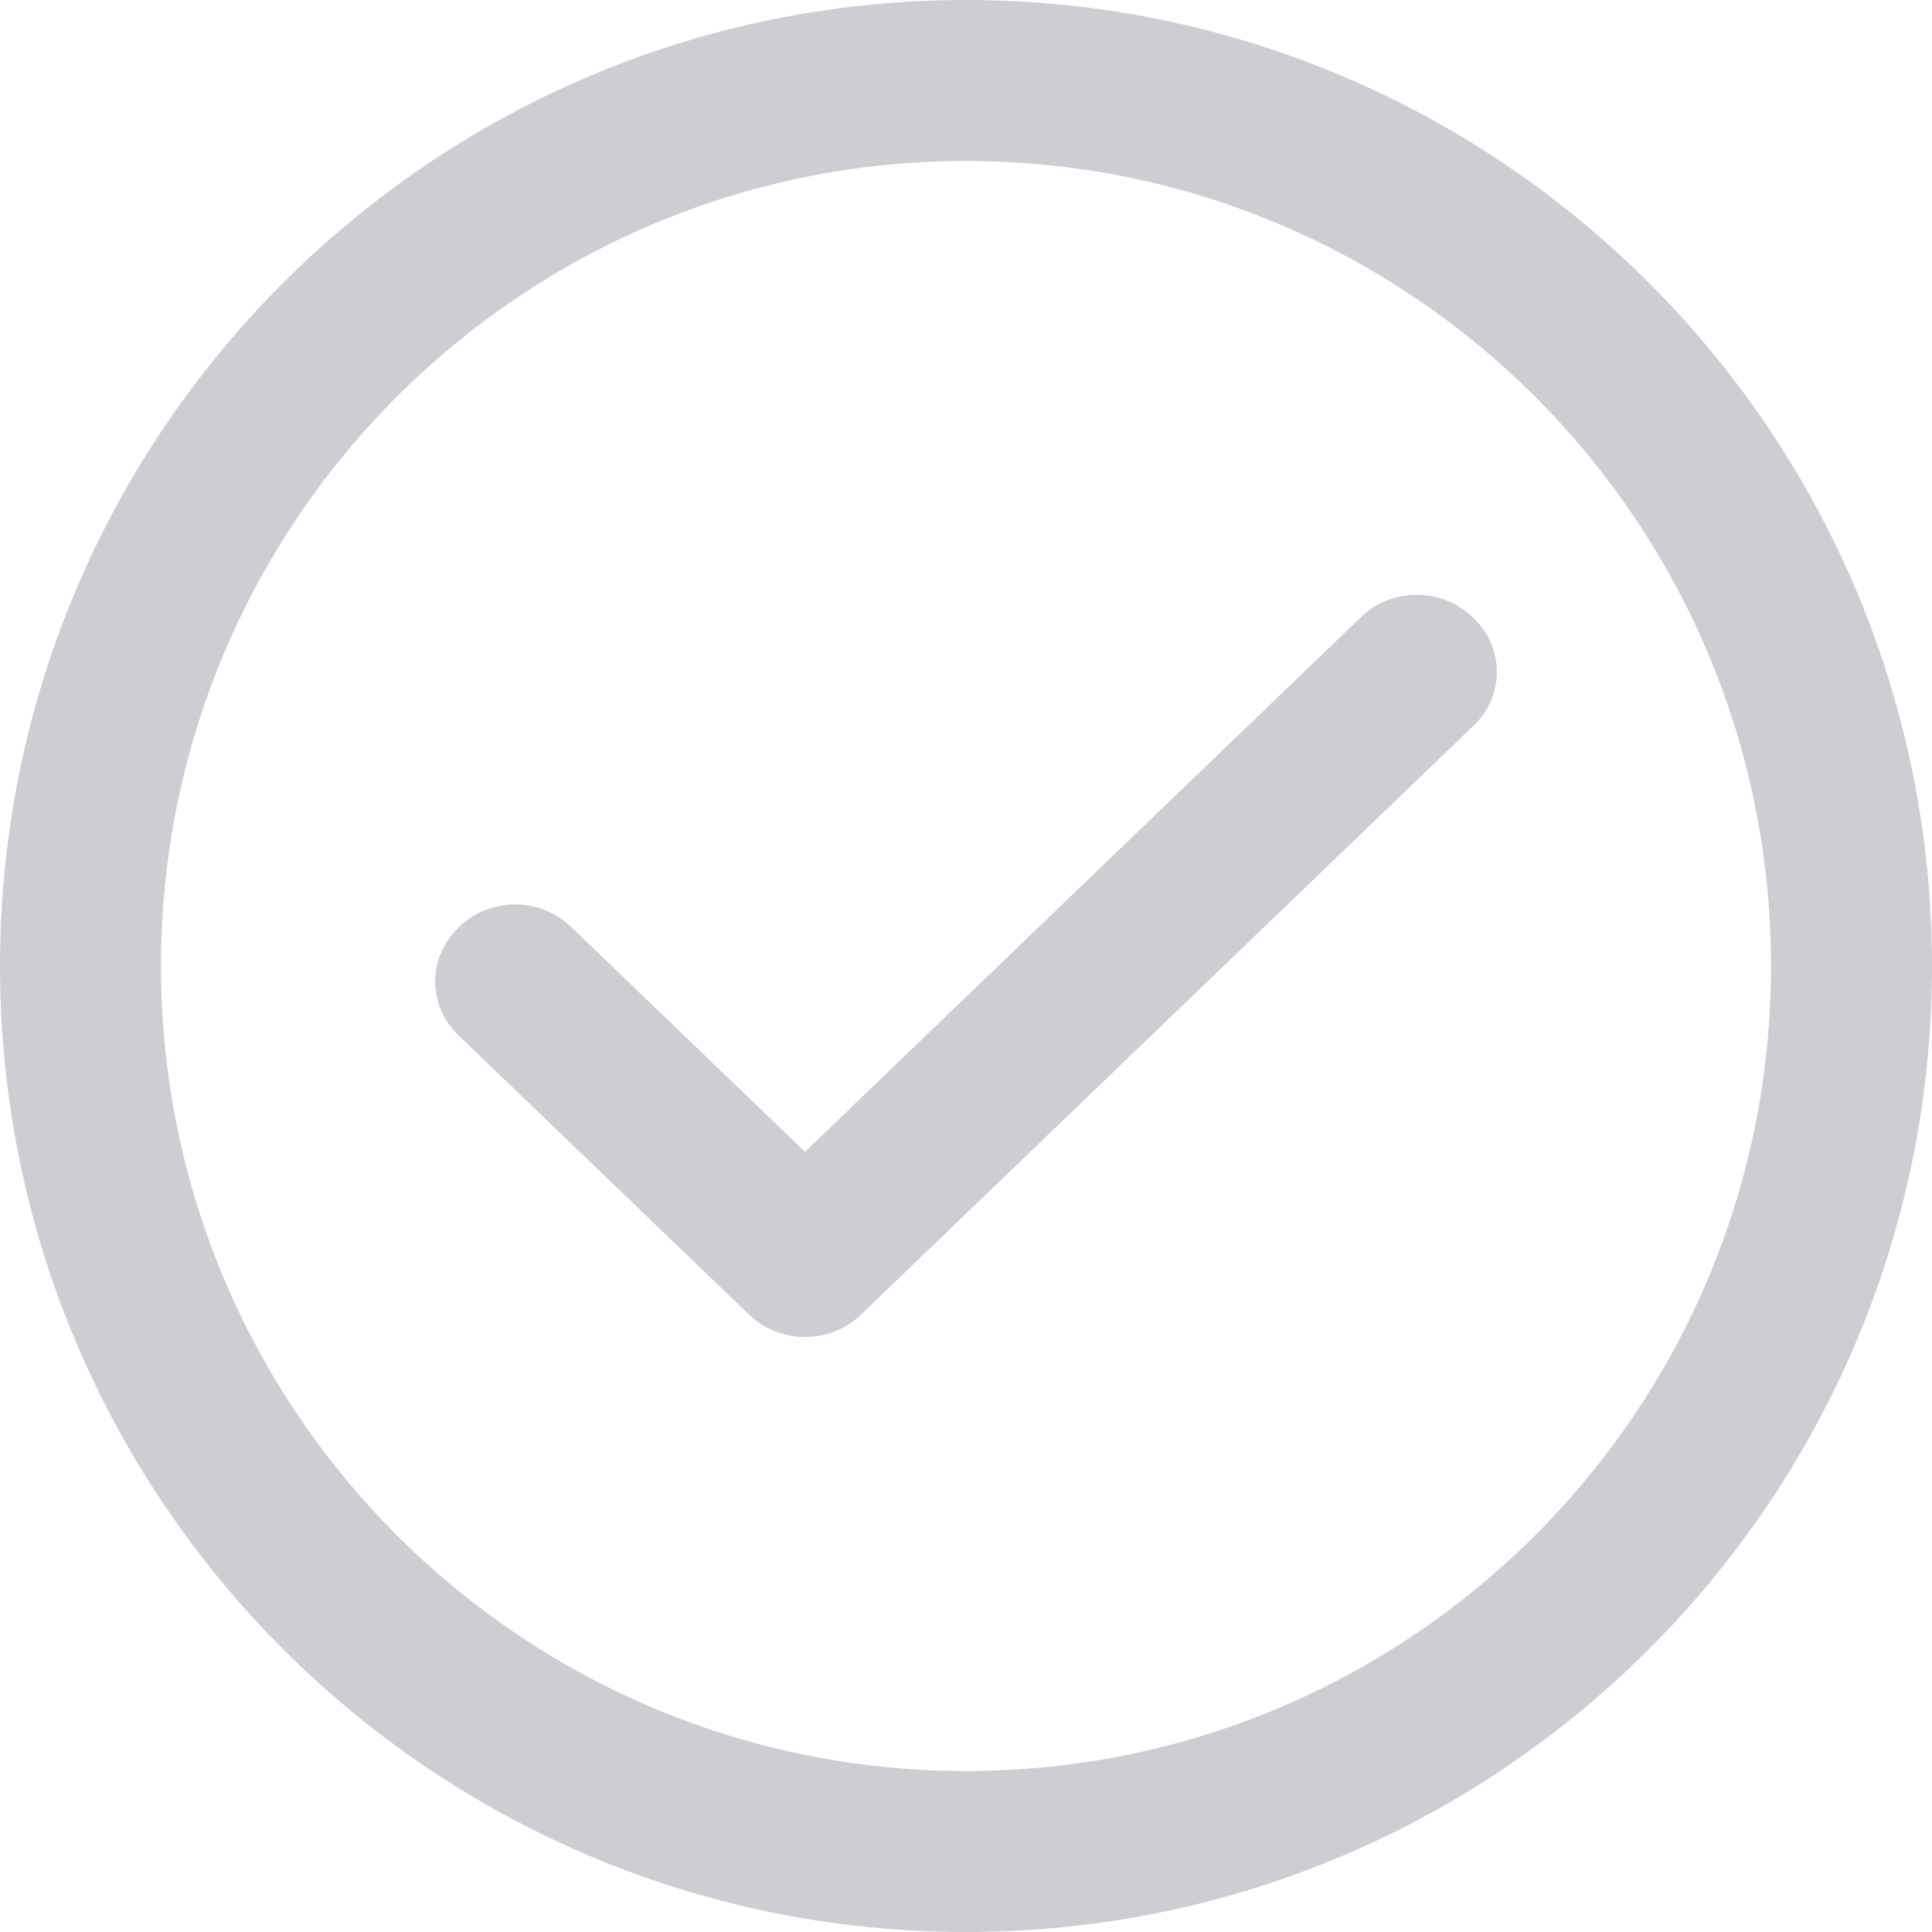
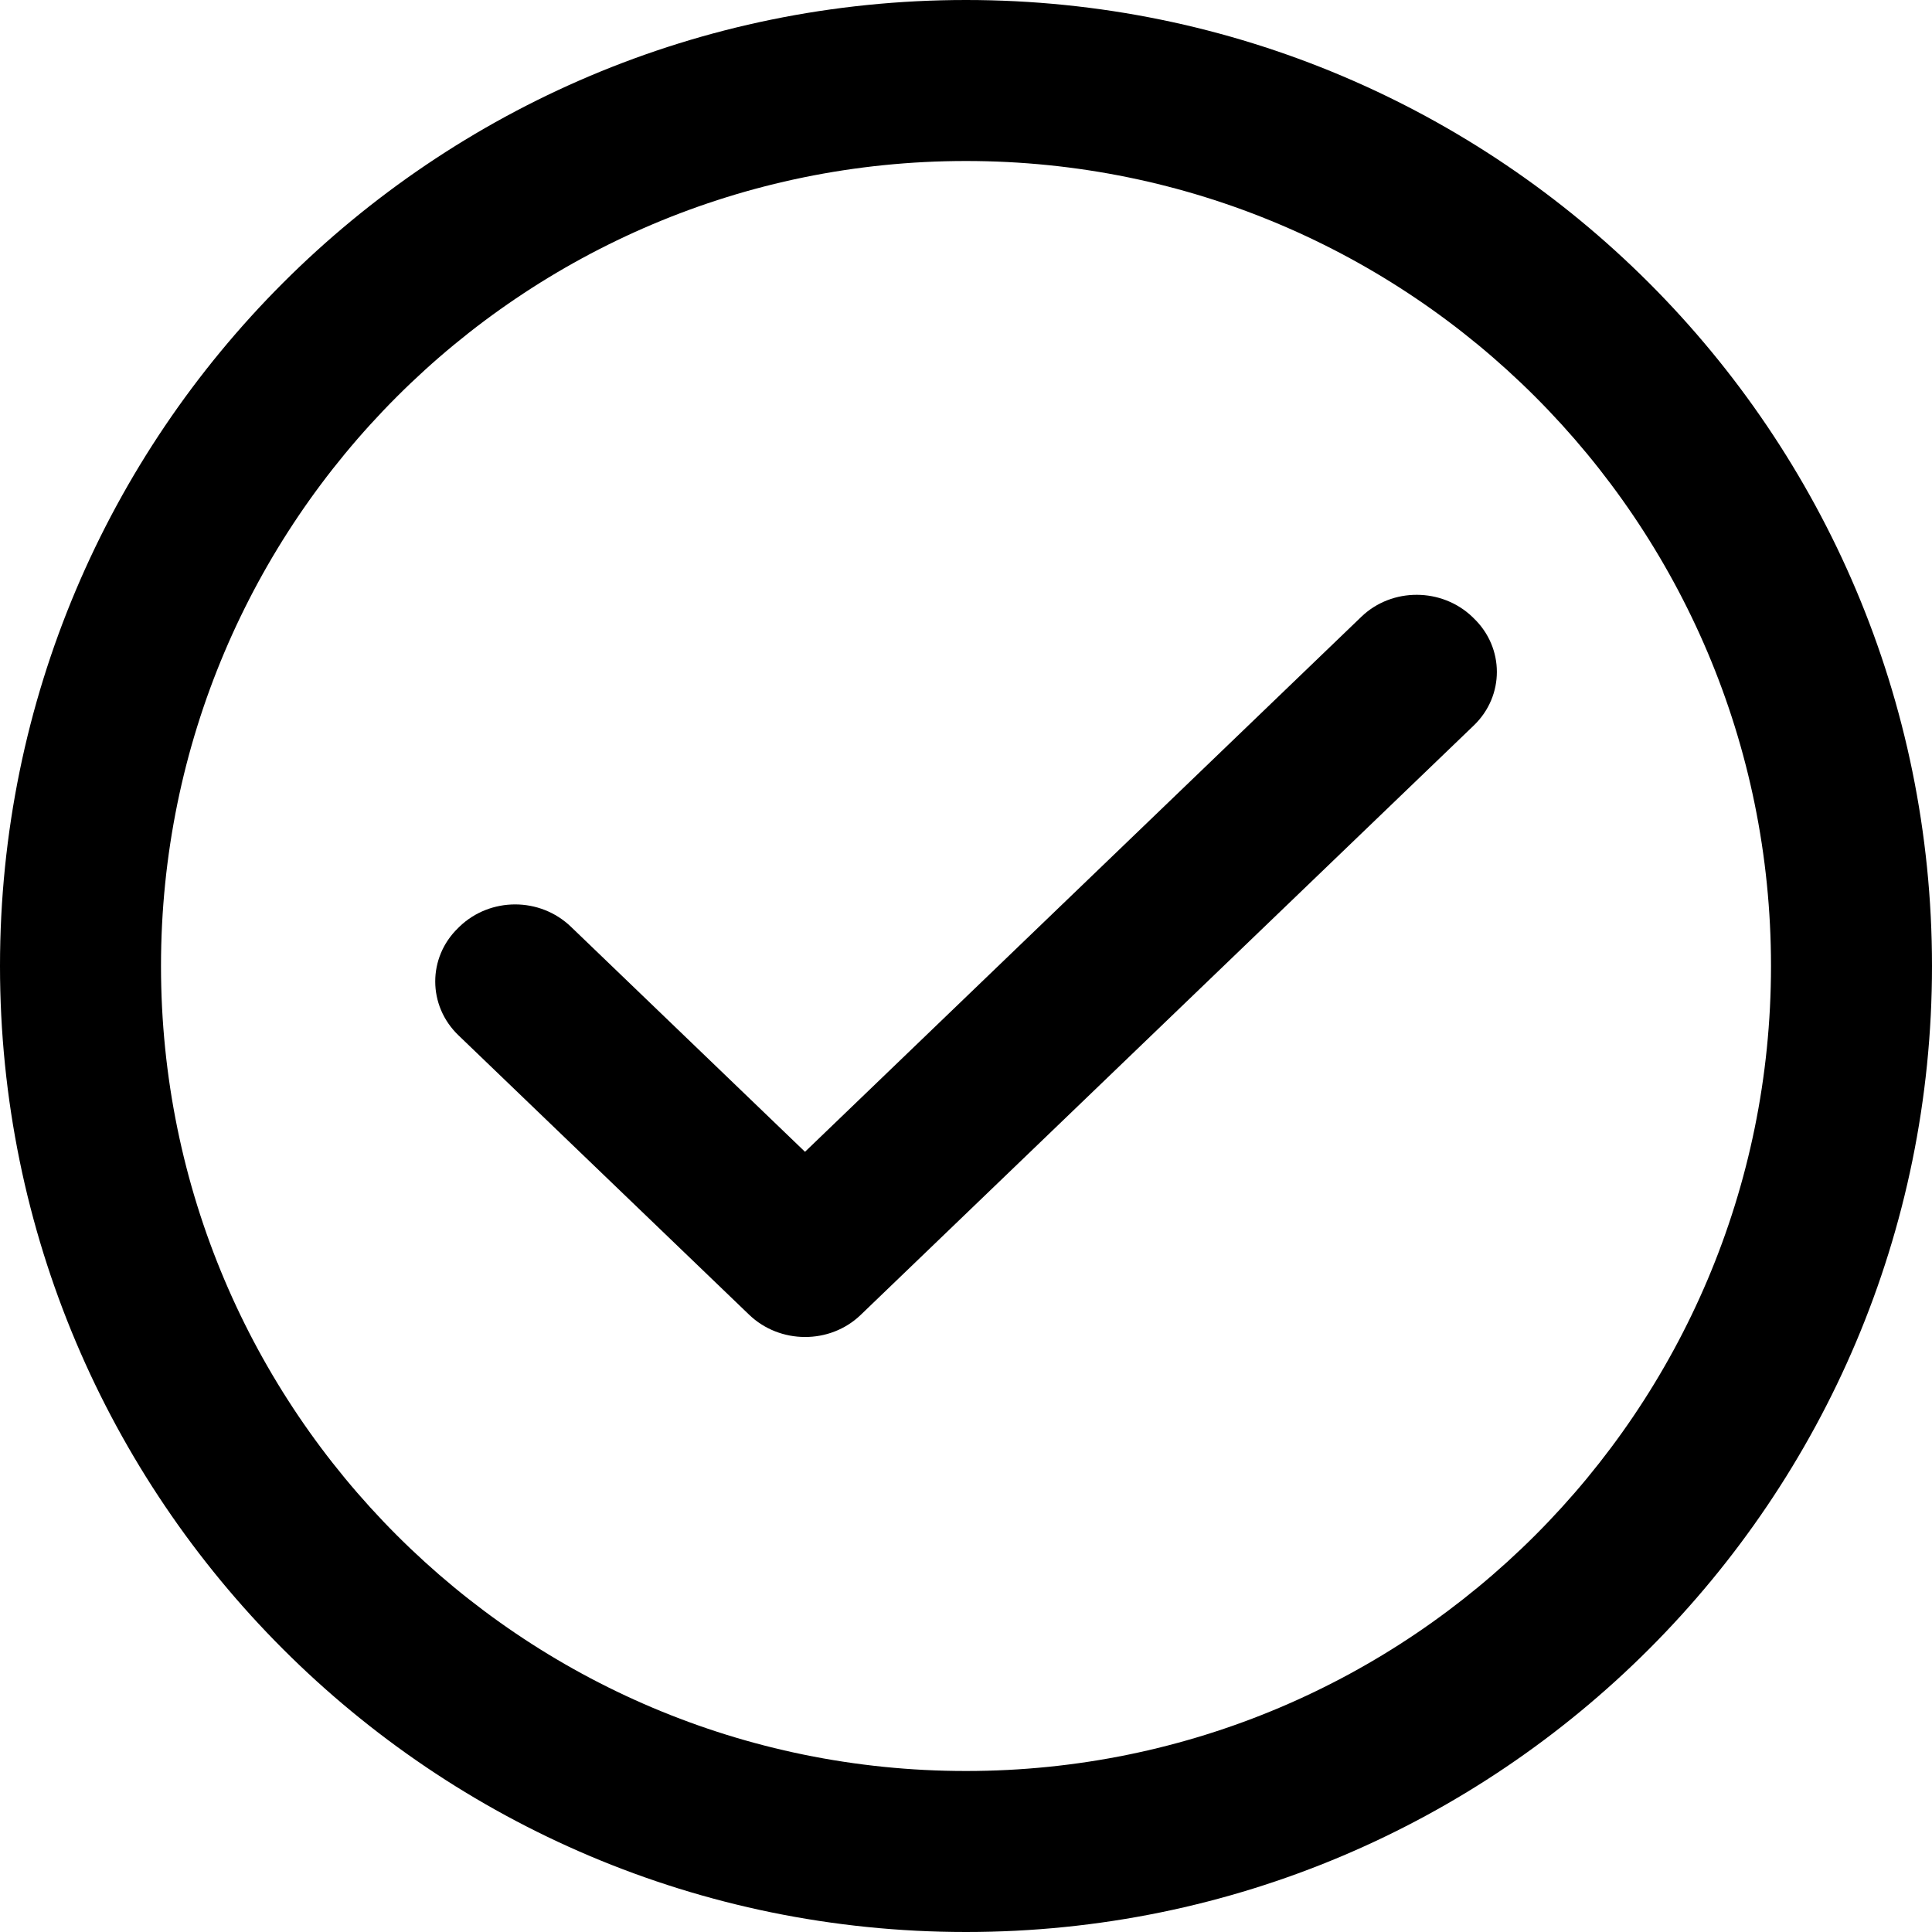
<svg xmlns="http://www.w3.org/2000/svg" width="24" height="24" viewBox="0 0 24 24" fill="none">
-   <path d="M18.292 7.665C17.911 7.299 17.292 7.296 16.912 7.661L10 14.308L7.094 11.514C6.707 11.141 6.09 11.144 5.708 11.511L5.692 11.527C5.311 11.894 5.311 12.492 5.695 12.861L9.305 16.331C9.687 16.699 10.309 16.702 10.691 16.335L18.309 9.011C18.69 8.644 18.69 8.048 18.308 7.681L18.292 7.665Z" fill="#CDCED3" />
-   <path fill-rule="evenodd" clip-rule="evenodd" d="M24 12C24 18.627 18.627 24 12 24C5.373 24 0 18.627 0 12C0 5.373 5.373 0 12 0C18.627 0 24 5.373 24 12ZM22 12C22 17.523 17.523 22 12 22C6.477 22 2 17.523 2 12C2 6.477 6.477 2 12 2C17.523 2 22 6.477 22 12Z" fill="#CDCED3" />
+   <path d="M18.292 7.665C17.911 7.299 17.292 7.296 16.912 7.661L10 14.308L7.094 11.514C6.707 11.141 6.09 11.144 5.708 11.511L5.692 11.527C5.311 11.894 5.311 12.492 5.695 12.861L9.305 16.331C9.687 16.699 10.309 16.702 10.691 16.335L18.309 9.011C18.69 8.644 18.69 8.048 18.308 7.681L18.292 7.665Z" fill="currentColor" />
+   <path fill-rule="evenodd" clip-rule="evenodd" d="M24 12C24 18.627 18.627 24 12 24C5.373 24 0 18.627 0 12C0 5.373 5.373 0 12 0C18.627 0 24 5.373 24 12ZM22 12C22 17.523 17.523 22 12 22C6.477 22 2 17.523 2 12C2 6.477 6.477 2 12 2C17.523 2 22 6.477 22 12Z" fill="currentColor" />
</svg>
